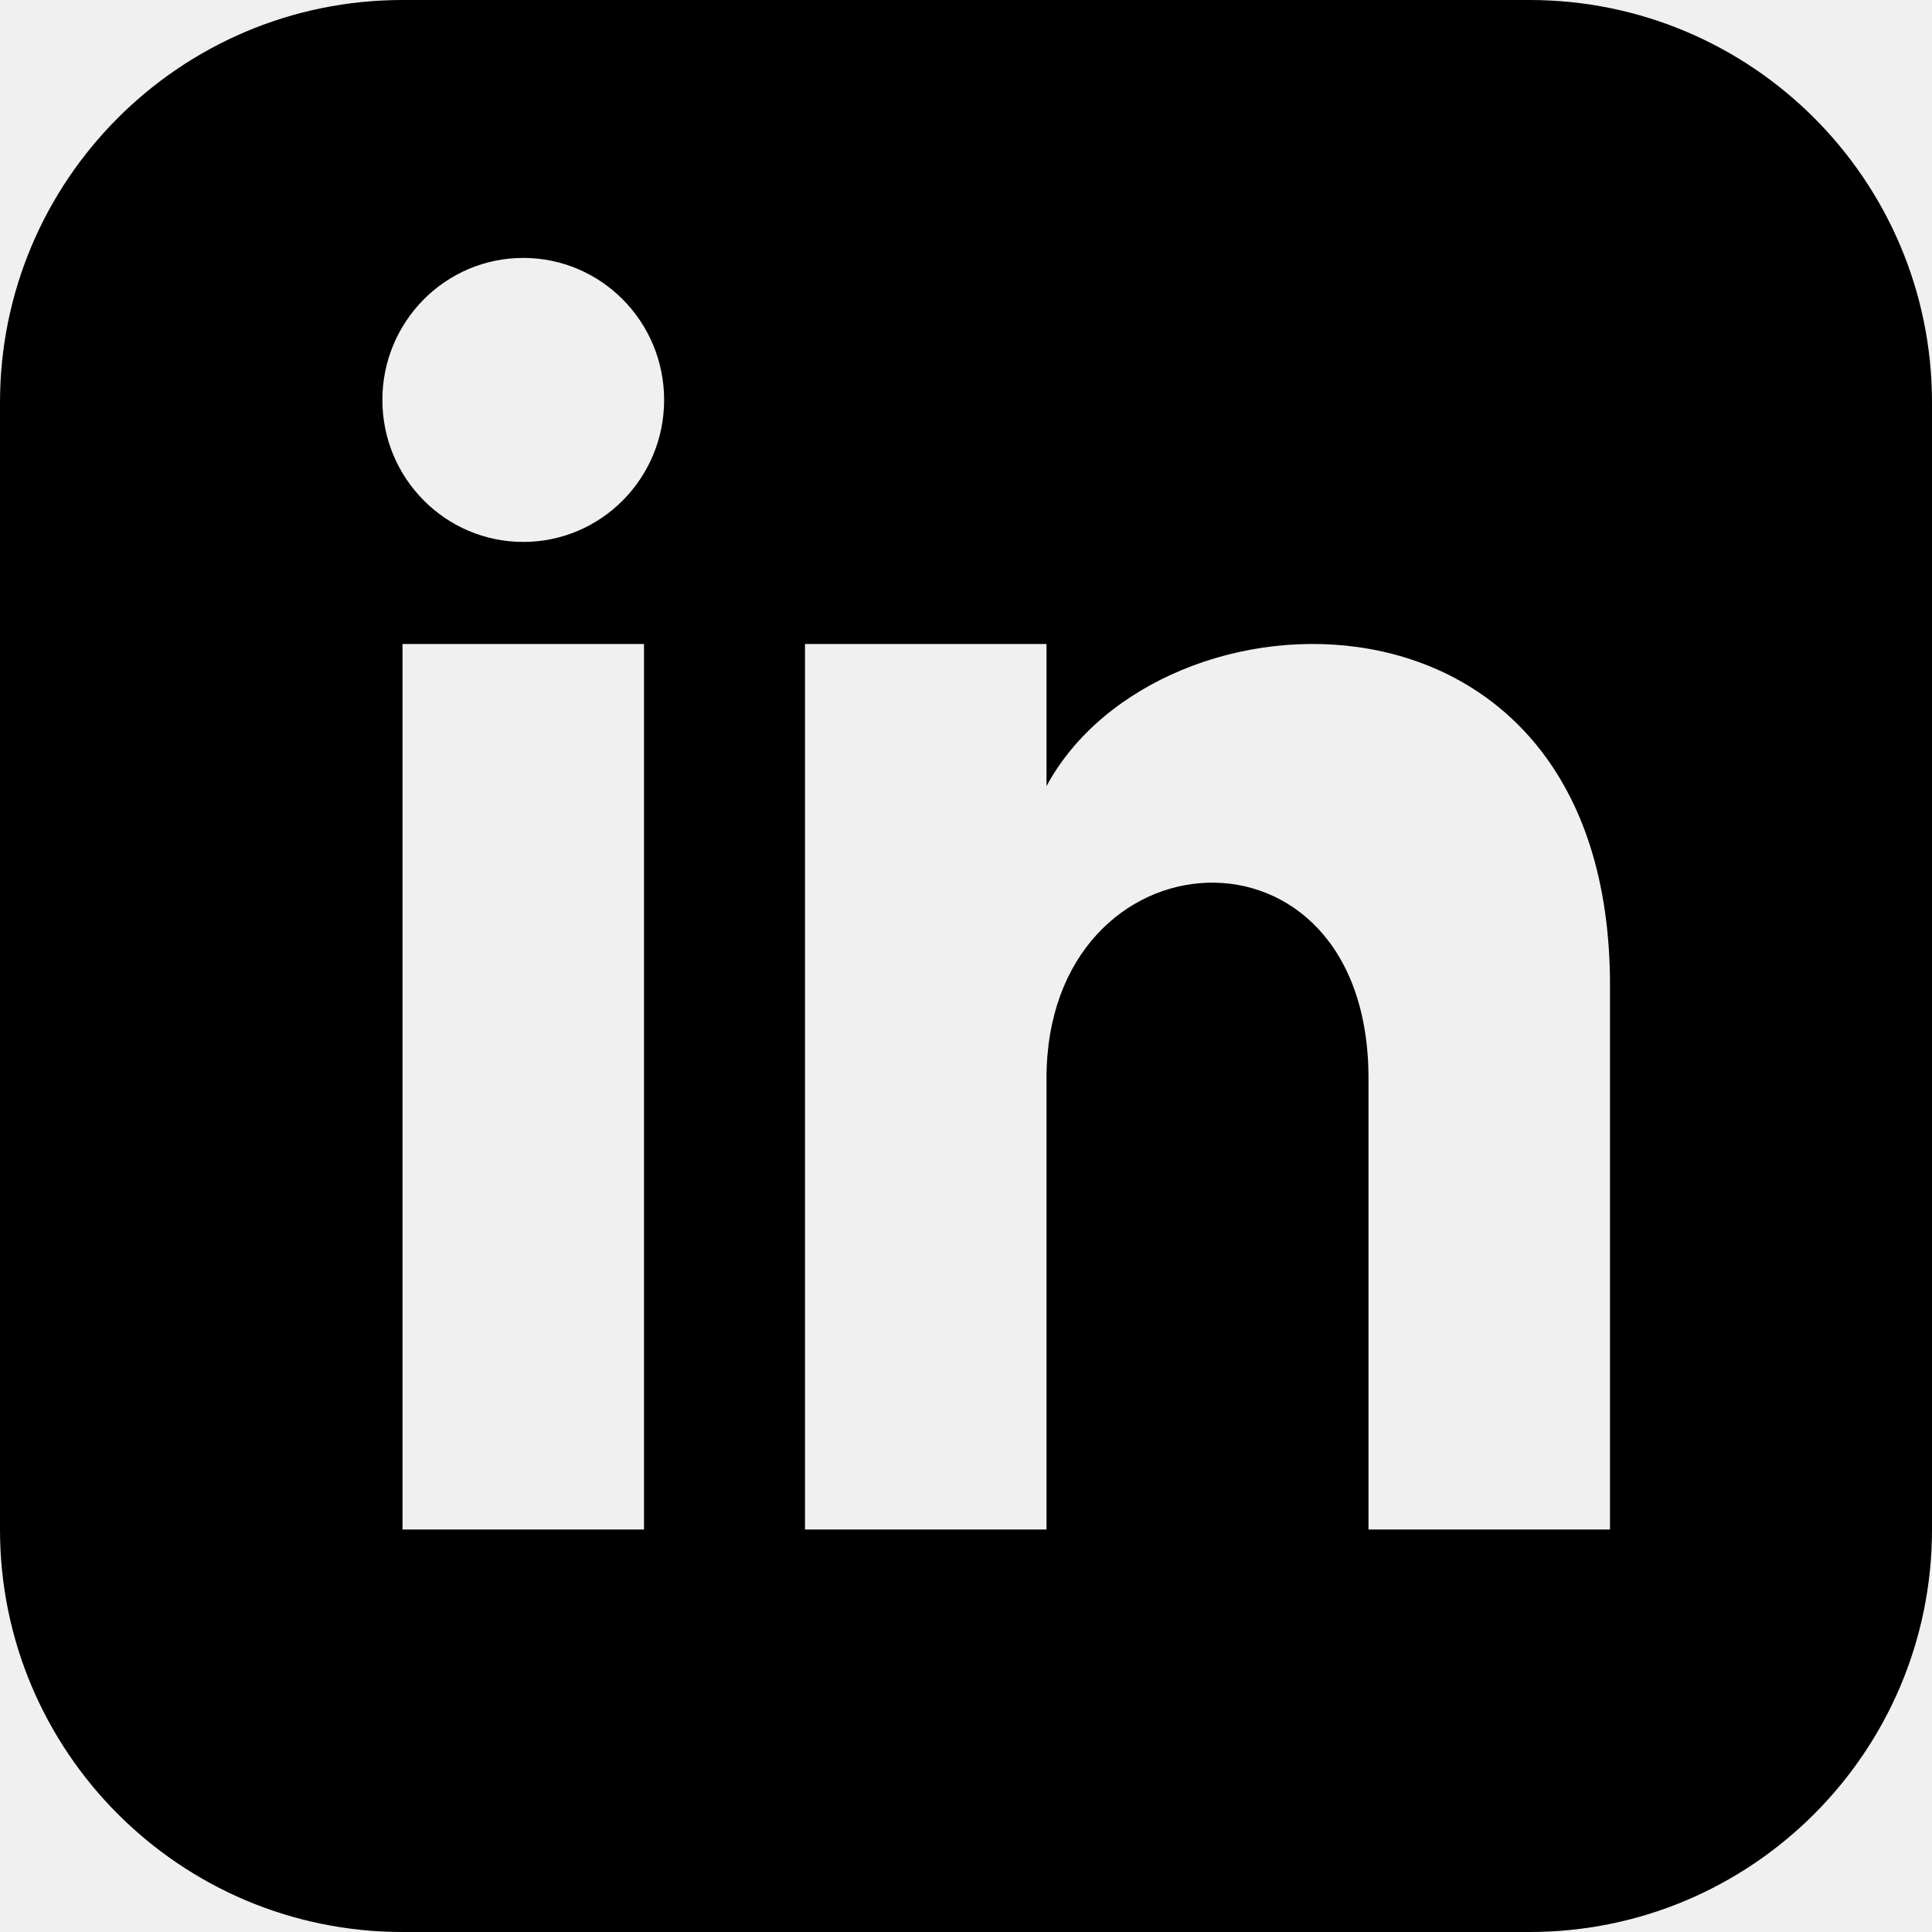
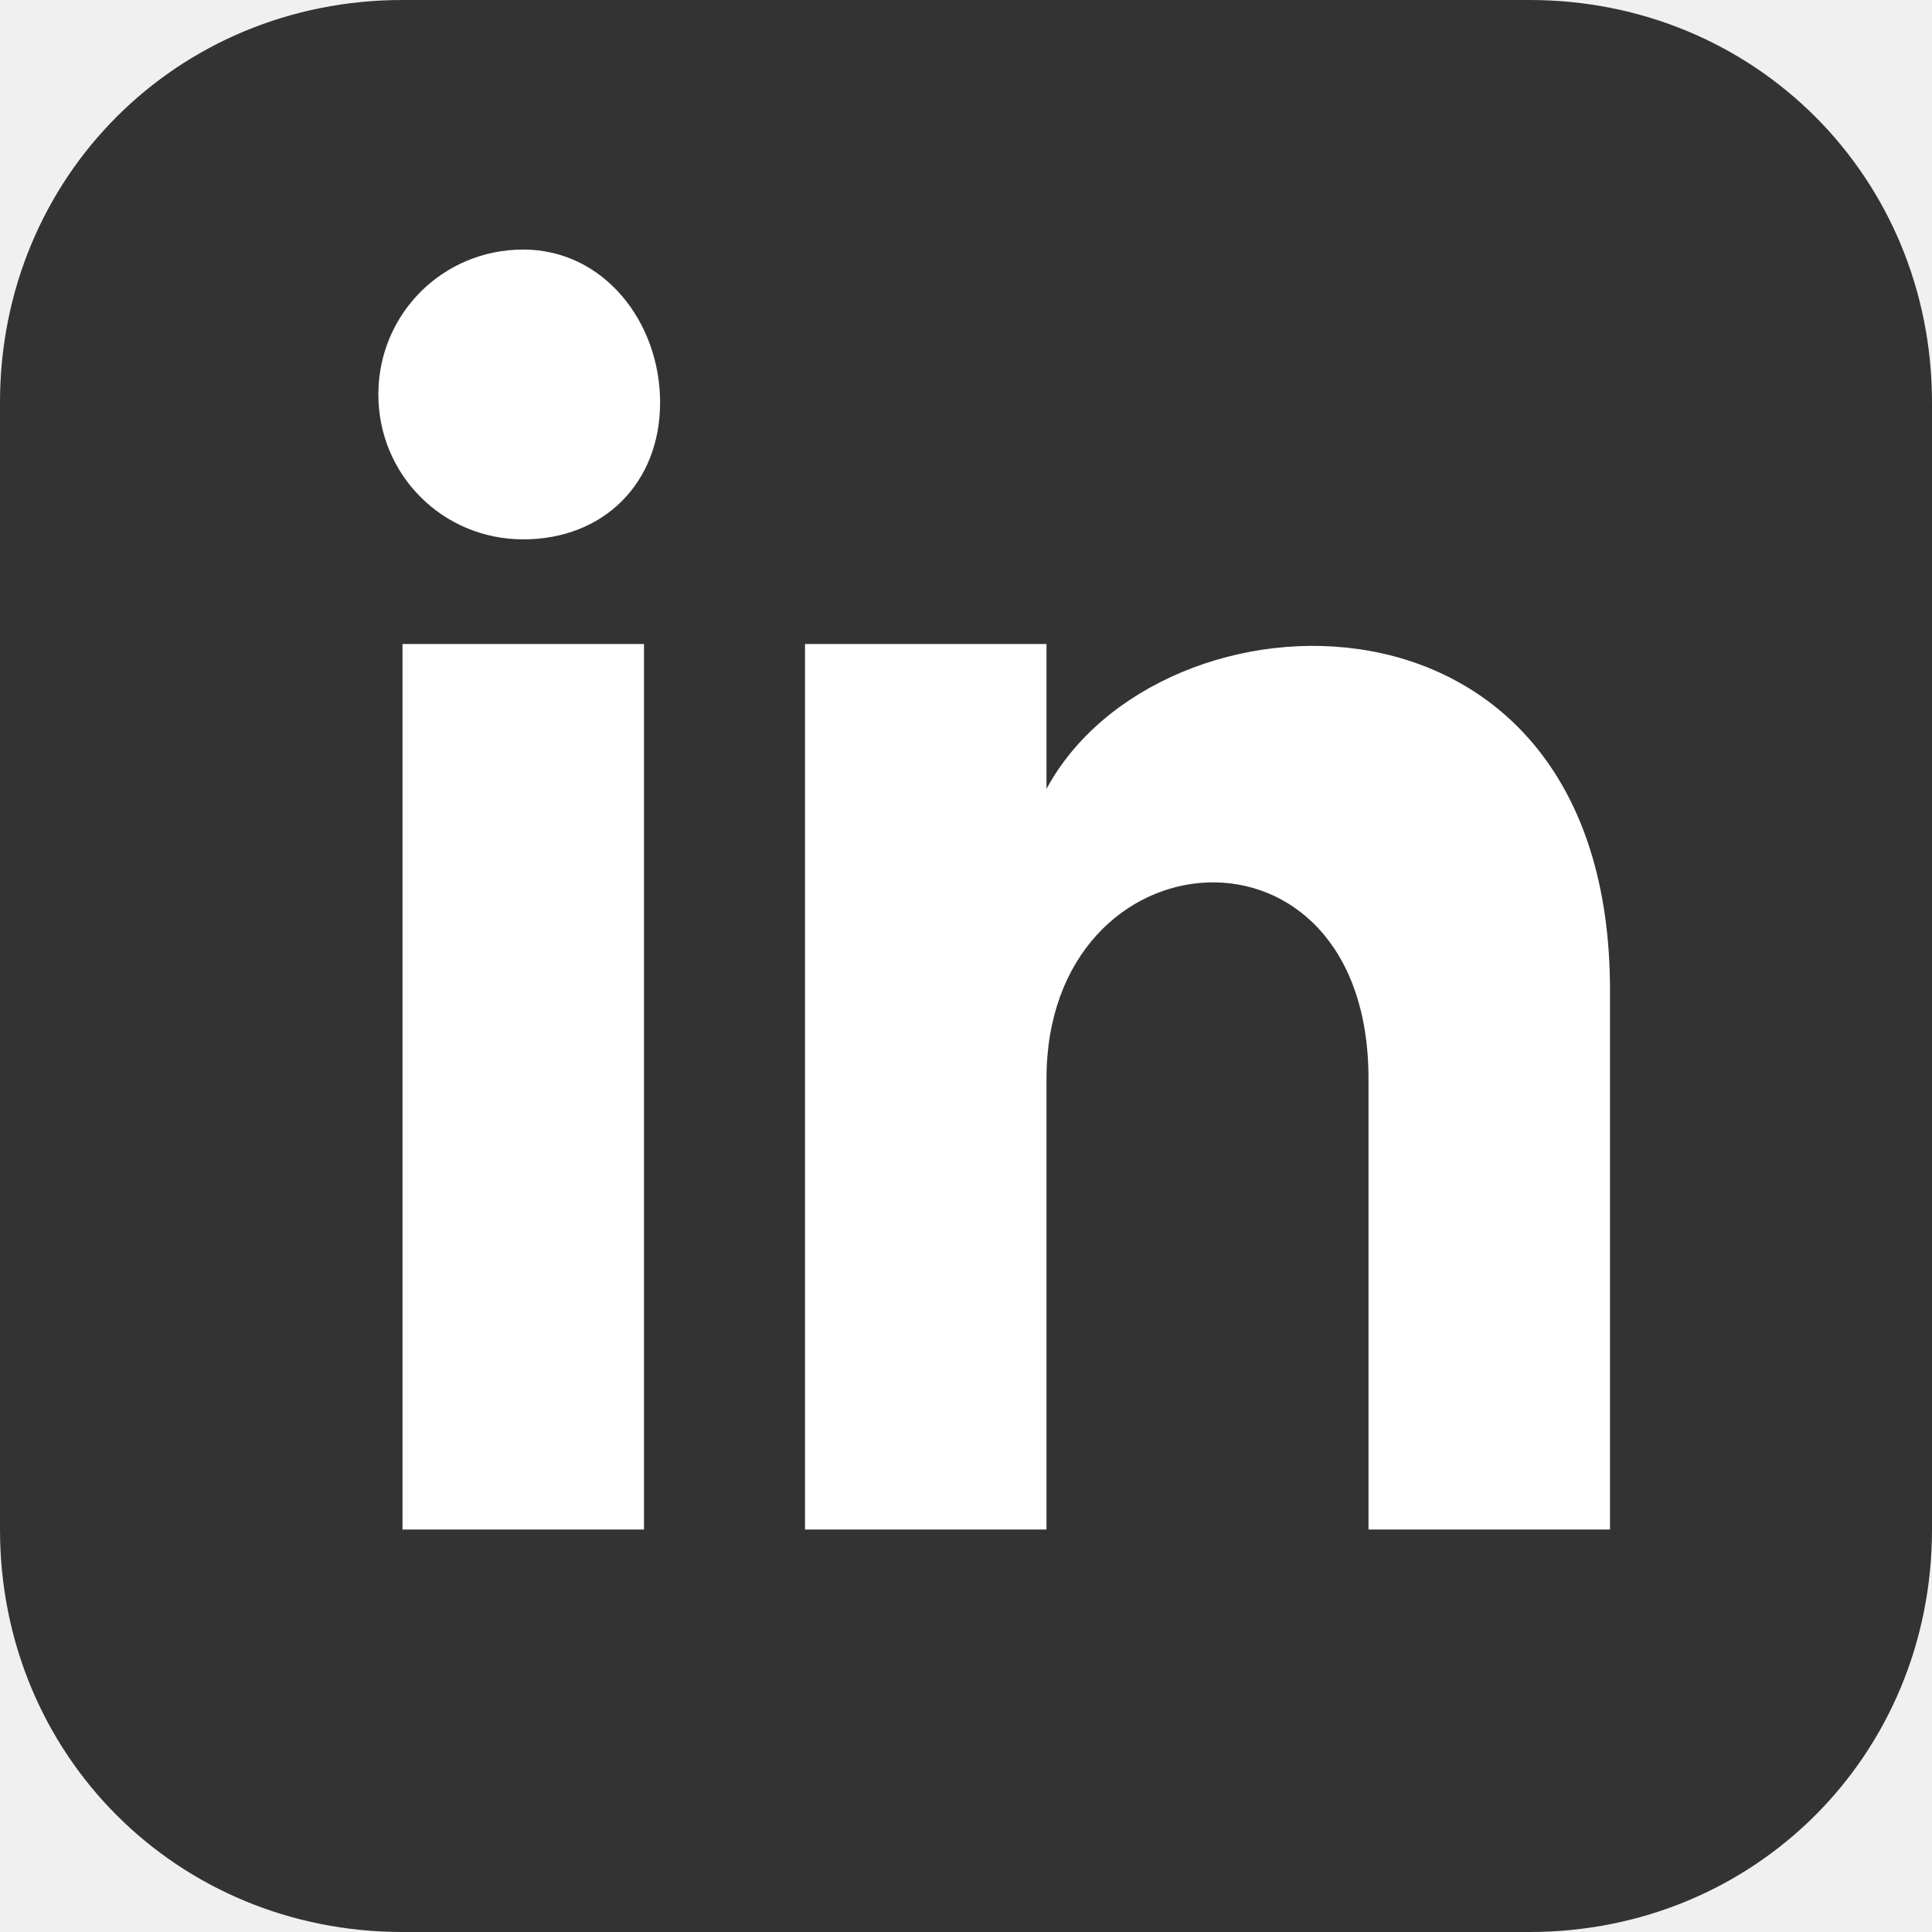
- <svg xmlns="http://www.w3.org/2000/svg" width="24" height="24" viewBox="0 0 24 24">
-   <path d="M19 0h-14c-2.761 0-5 2.239-5 5v14c0 2.761 2.239 5 5 5h14c2.762 0 5-2.239 5-5v-14c0-2.761-2.238-5-5-5zm-11 19h-3v-11h3v11zm-1.5-12.268c-.966 0-1.75-.79-1.75-1.764s.784-1.764 1.75-1.764 1.75.79 1.75 1.764-.783 1.764-1.75 1.764zm13.5 12.268h-3v-5.604c0-3.368-4-3.113-4 0v5.604h-3v-11h3v1.765c1.396-2.586 7-2.777 7 2.476v6.759z" />
+ <svg xmlns="http://www.w3.org/2000/svg" version="1.1" id="Layer_1" x="0px" y="0px" viewBox="0 0 24 24" style="enable-background:new 0 0 24 24;" xml:space="preserve">
+   <style type="text/css">
+ 	.st0{fill:#FFFFFF;}
+ 	.st1{fill:#333333;}
+ </style>
+   <rect x="3" y="1.6" class="st0" width="18.2" height="19.9" />
+   <path class="st1" d="M19,0H5C2.2,0,0,2.2,0,5v14c0,2.8,2.2,5,5,5h14c2.8,0,5-2.2,5-5V5C24,2.2,21.8,0,19,0z M8,19H5V8h3V19z   M6.5,6.7c-1,0-1.8-0.8-1.8-1.8s0.8-1.8,1.8-1.8S8.2,4,8.2,5S7.5,6.7,6.5,6.7z M20,19h-3v-5.6c0-3.4-4-3.1-4,0V19h-3V8h3v1.8  c1.4-2.6,7-2.8,7,2.5V19z" />
</svg>
